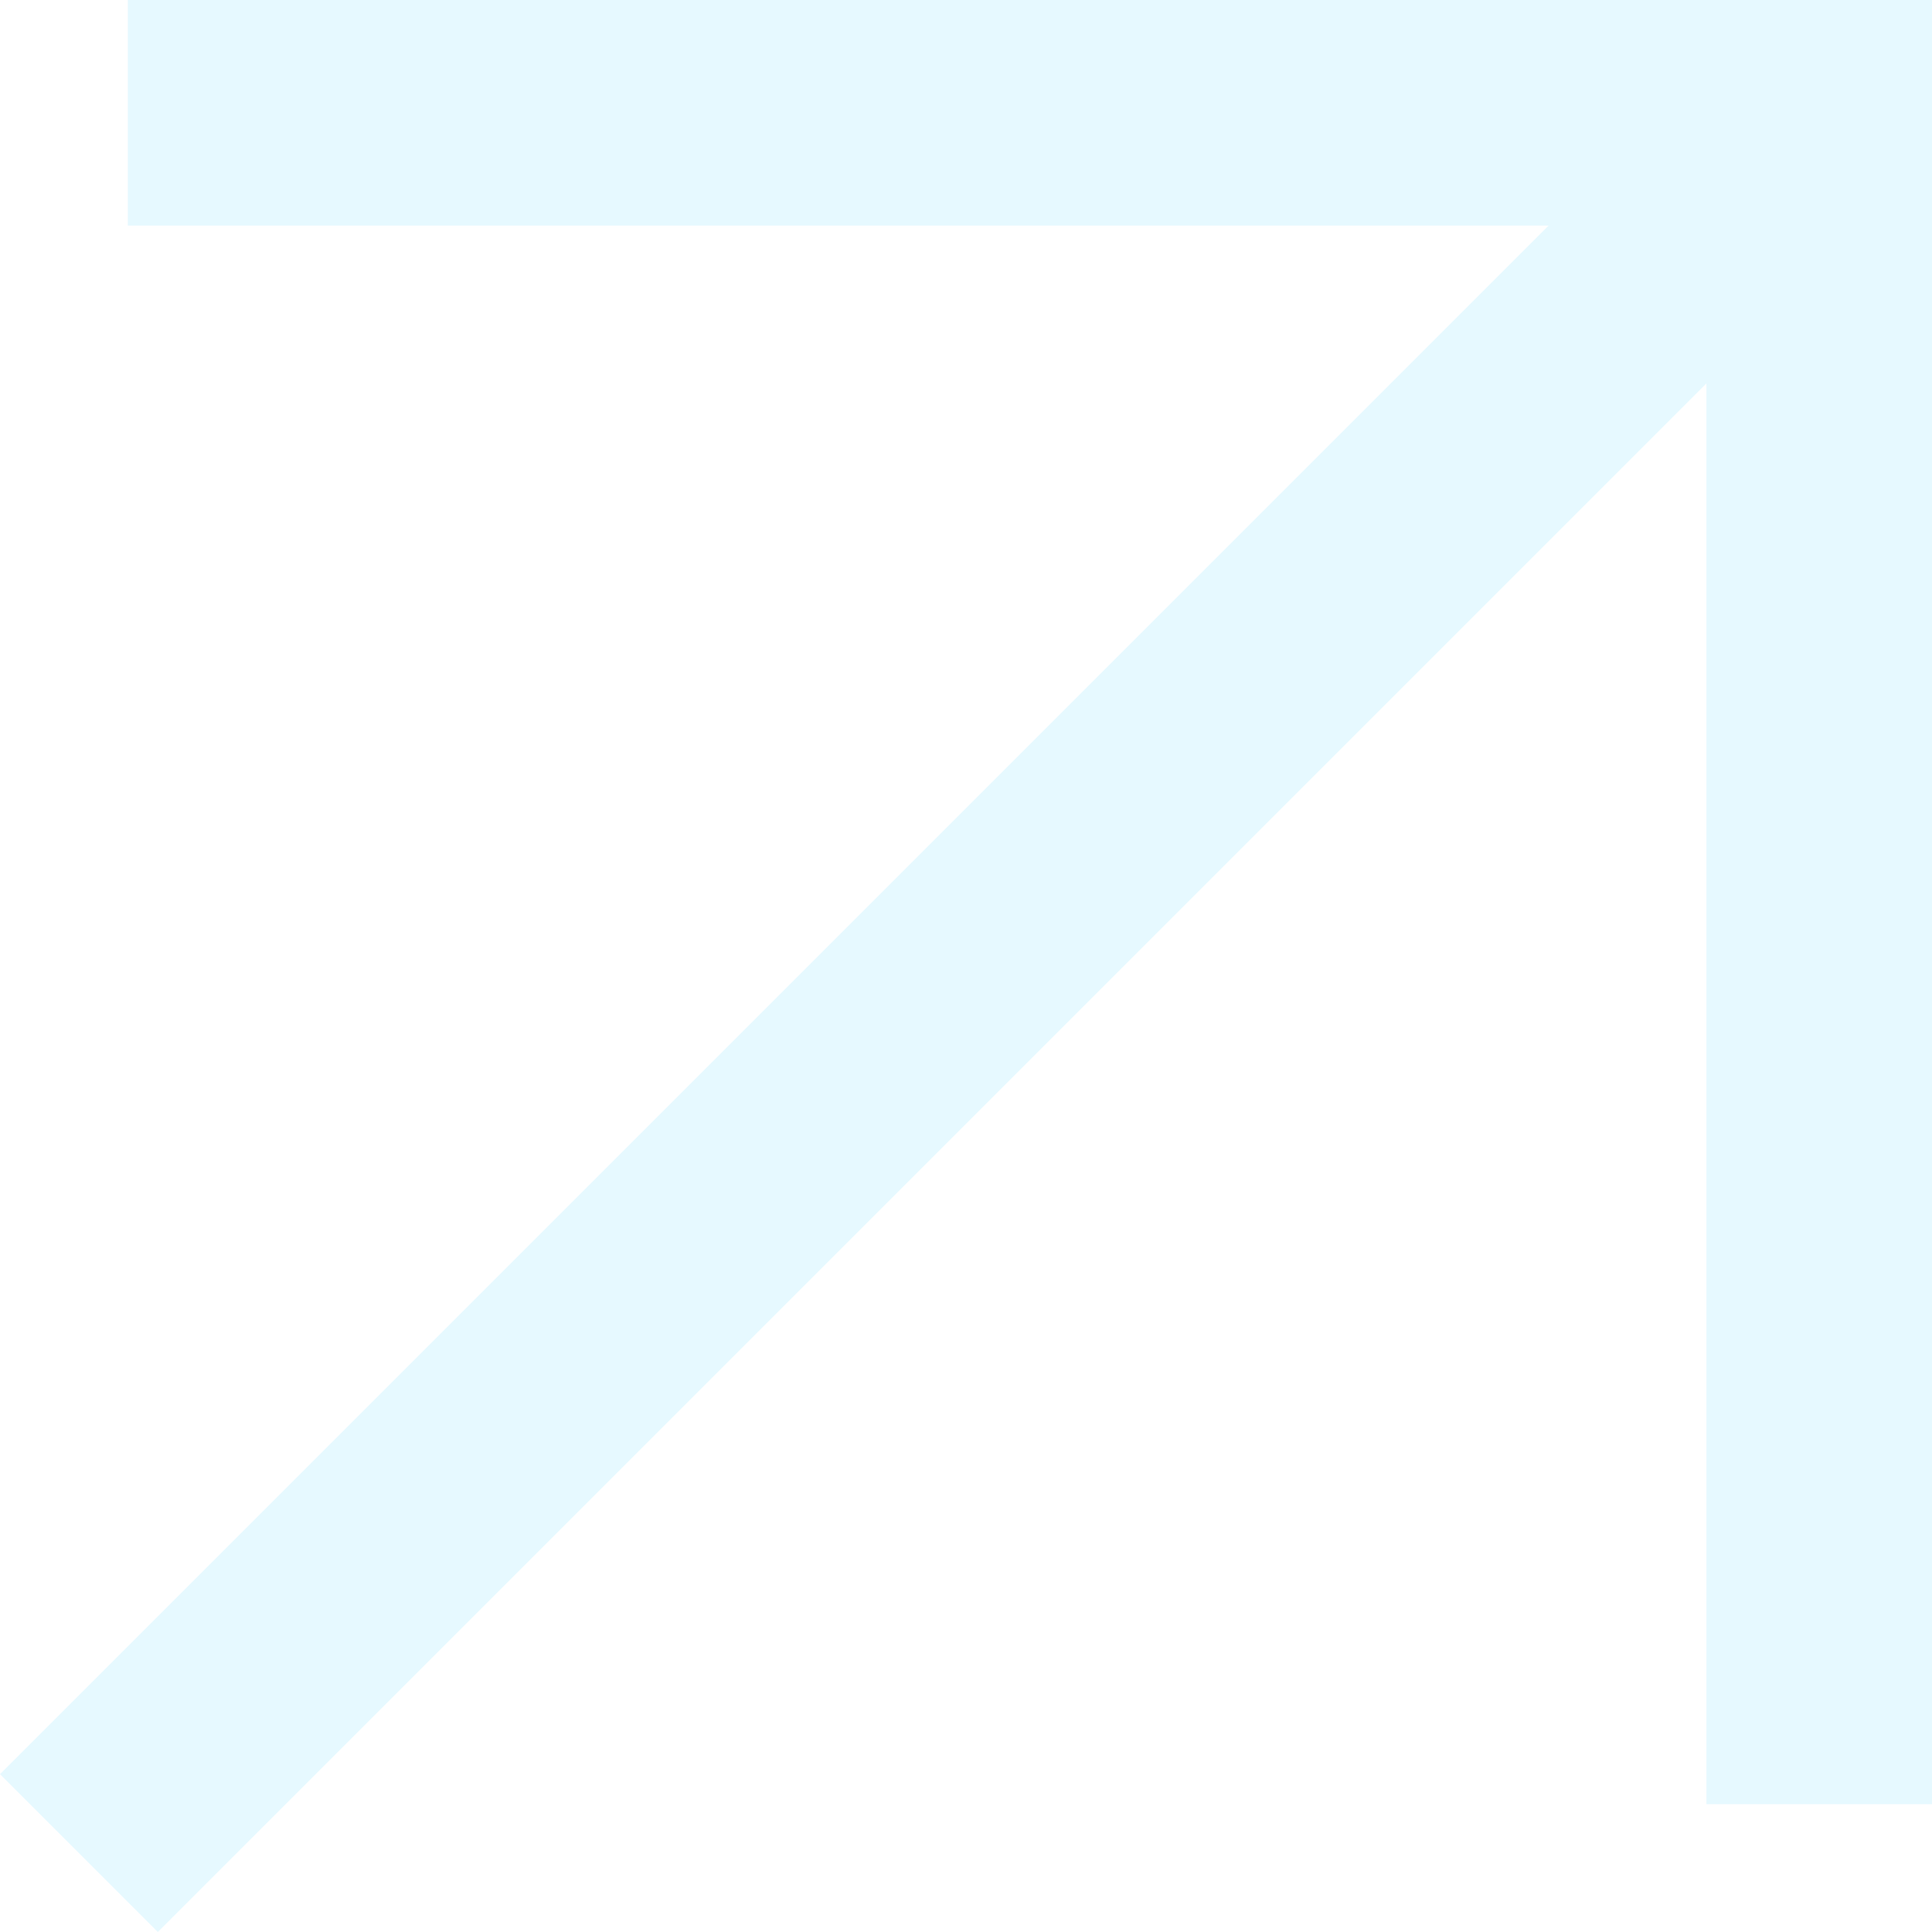
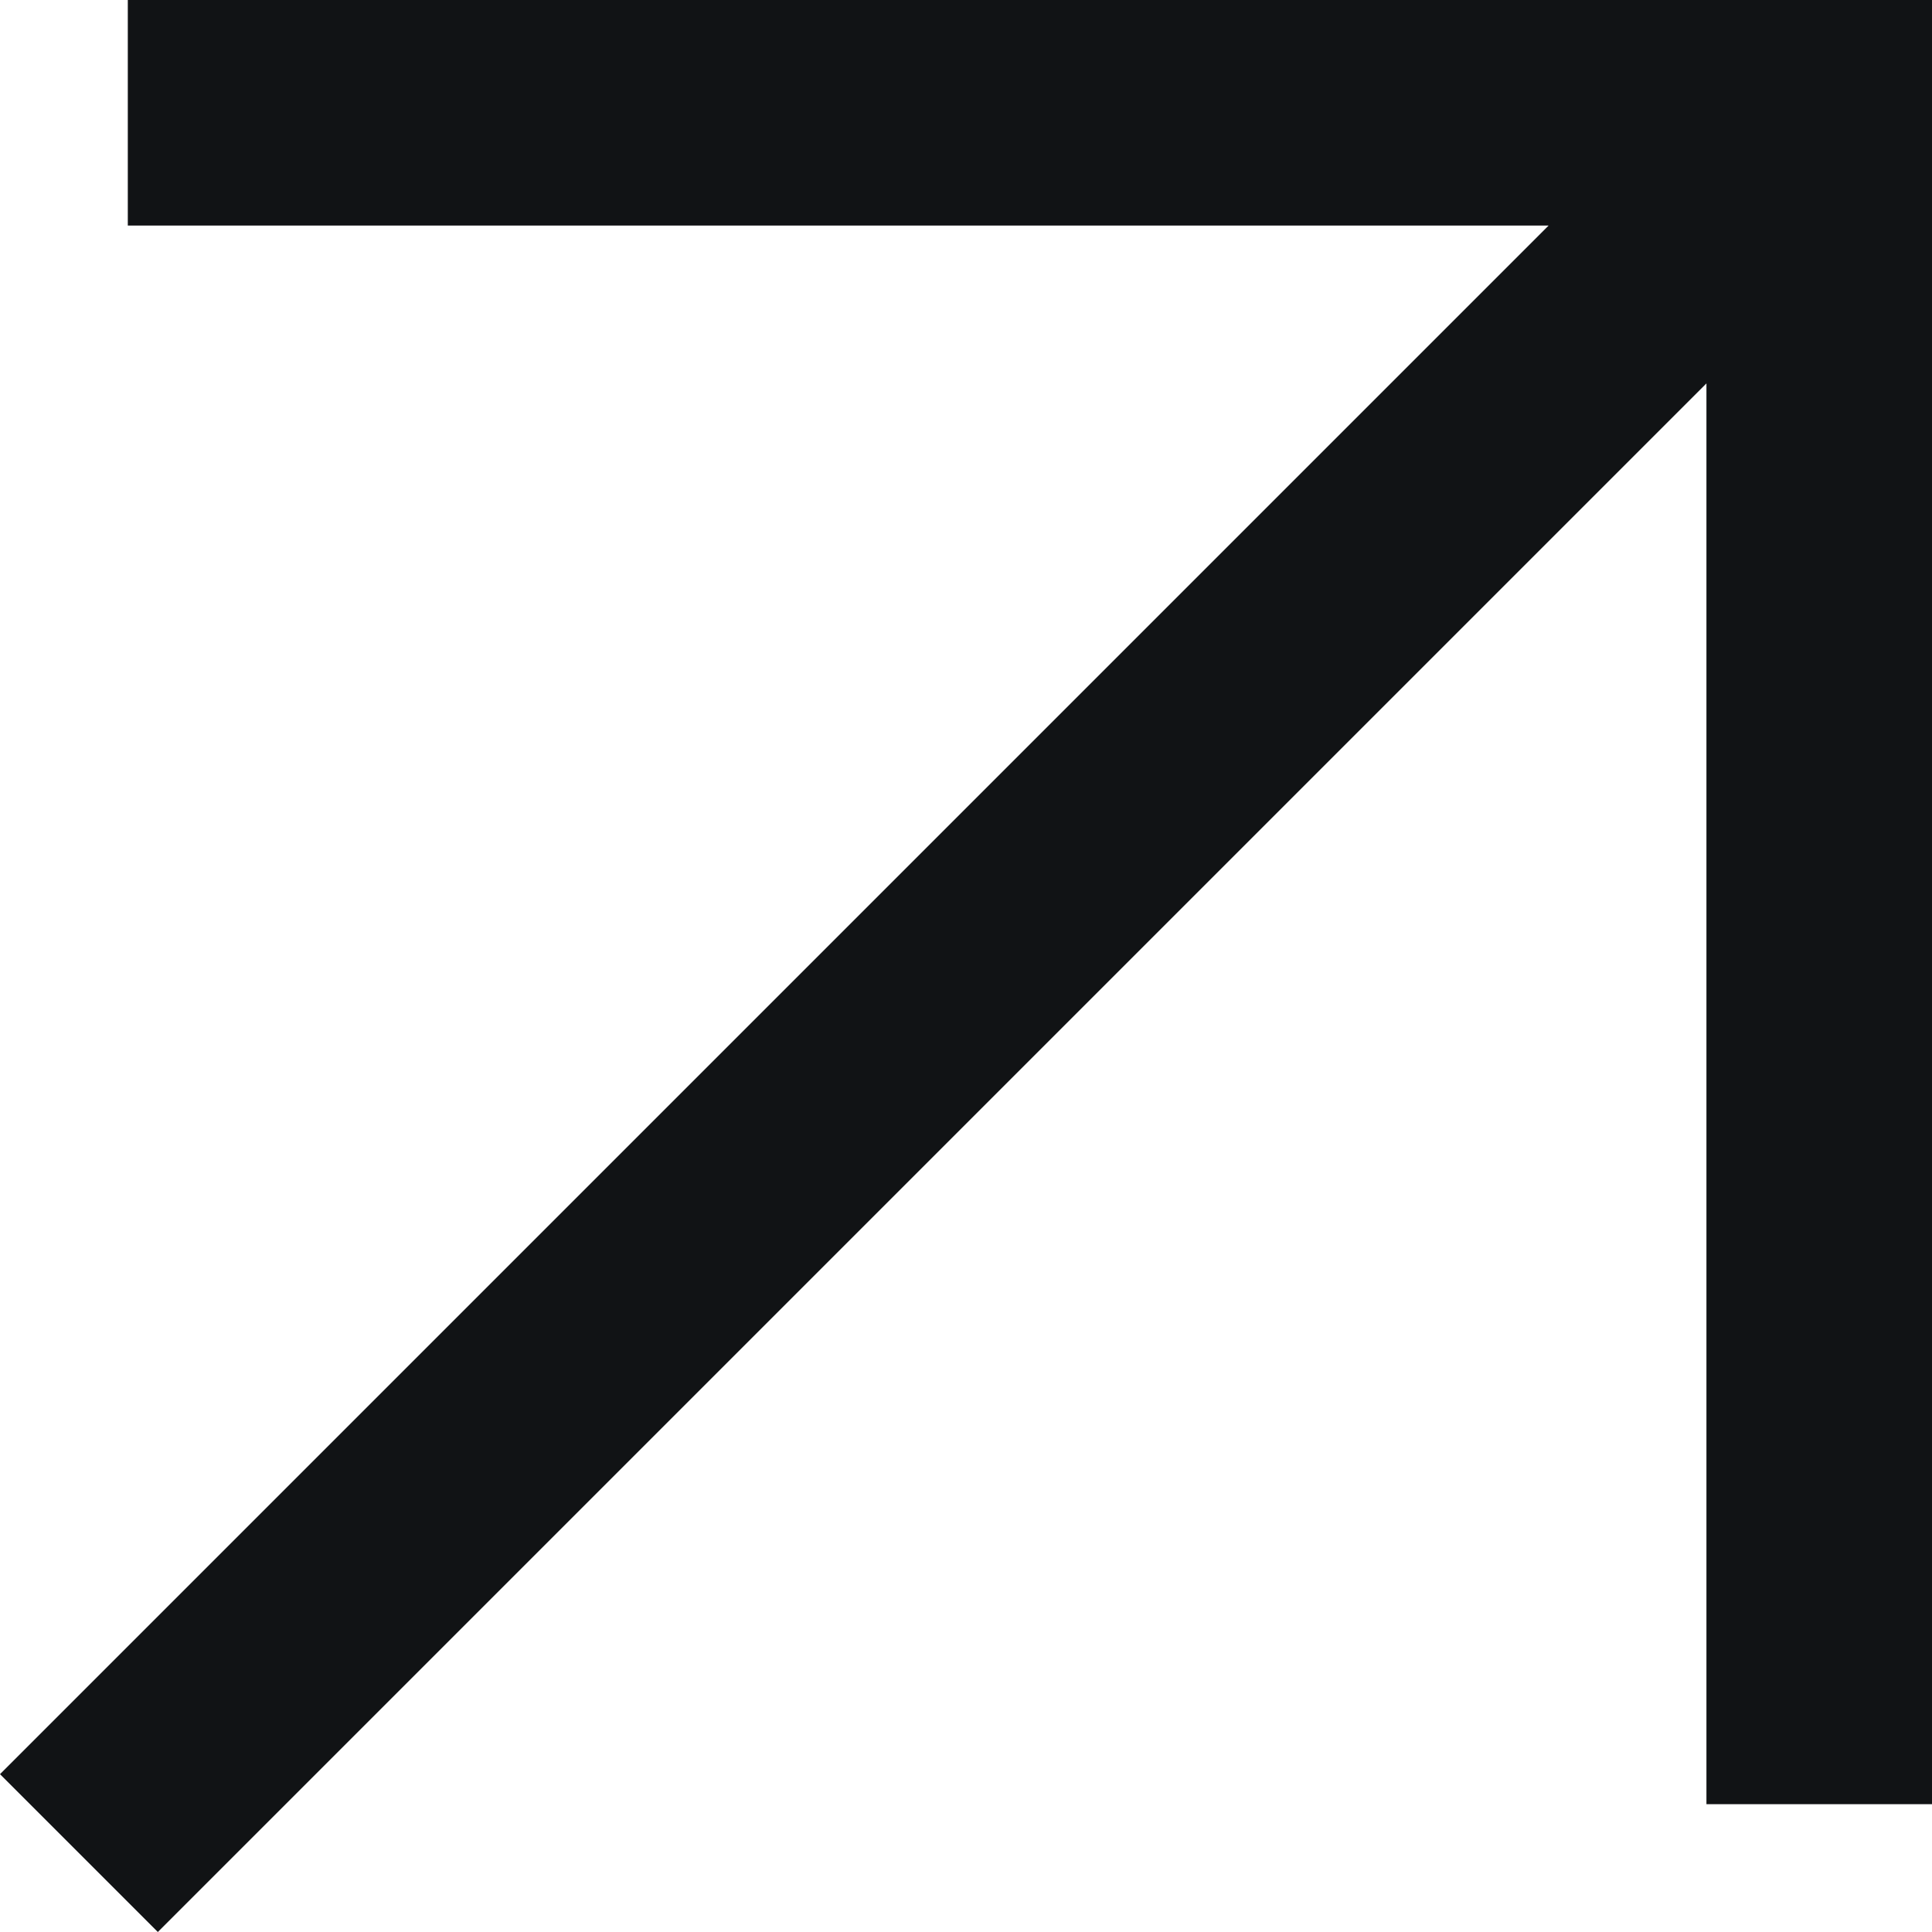
- <svg xmlns="http://www.w3.org/2000/svg" width="13" height="13" viewBox="0 0 13 13" fill="none">
-   <path d="M1.062 13L0 11.938L10.42 1.518H0.86V0H13V12.14H11.482V2.58L1.062 13Z" fill="#E6F9FF" />
+ <svg xmlns="http://www.w3.org/2000/svg" width="20" height="20" viewBox="0 0 20 20" fill="none">
+   <path d="M1.634 20L0 18.366L16.031 2.335H1.323V0H20V18.677H17.665V3.969L1.634 20Z" fill="#111315" />
</svg>
